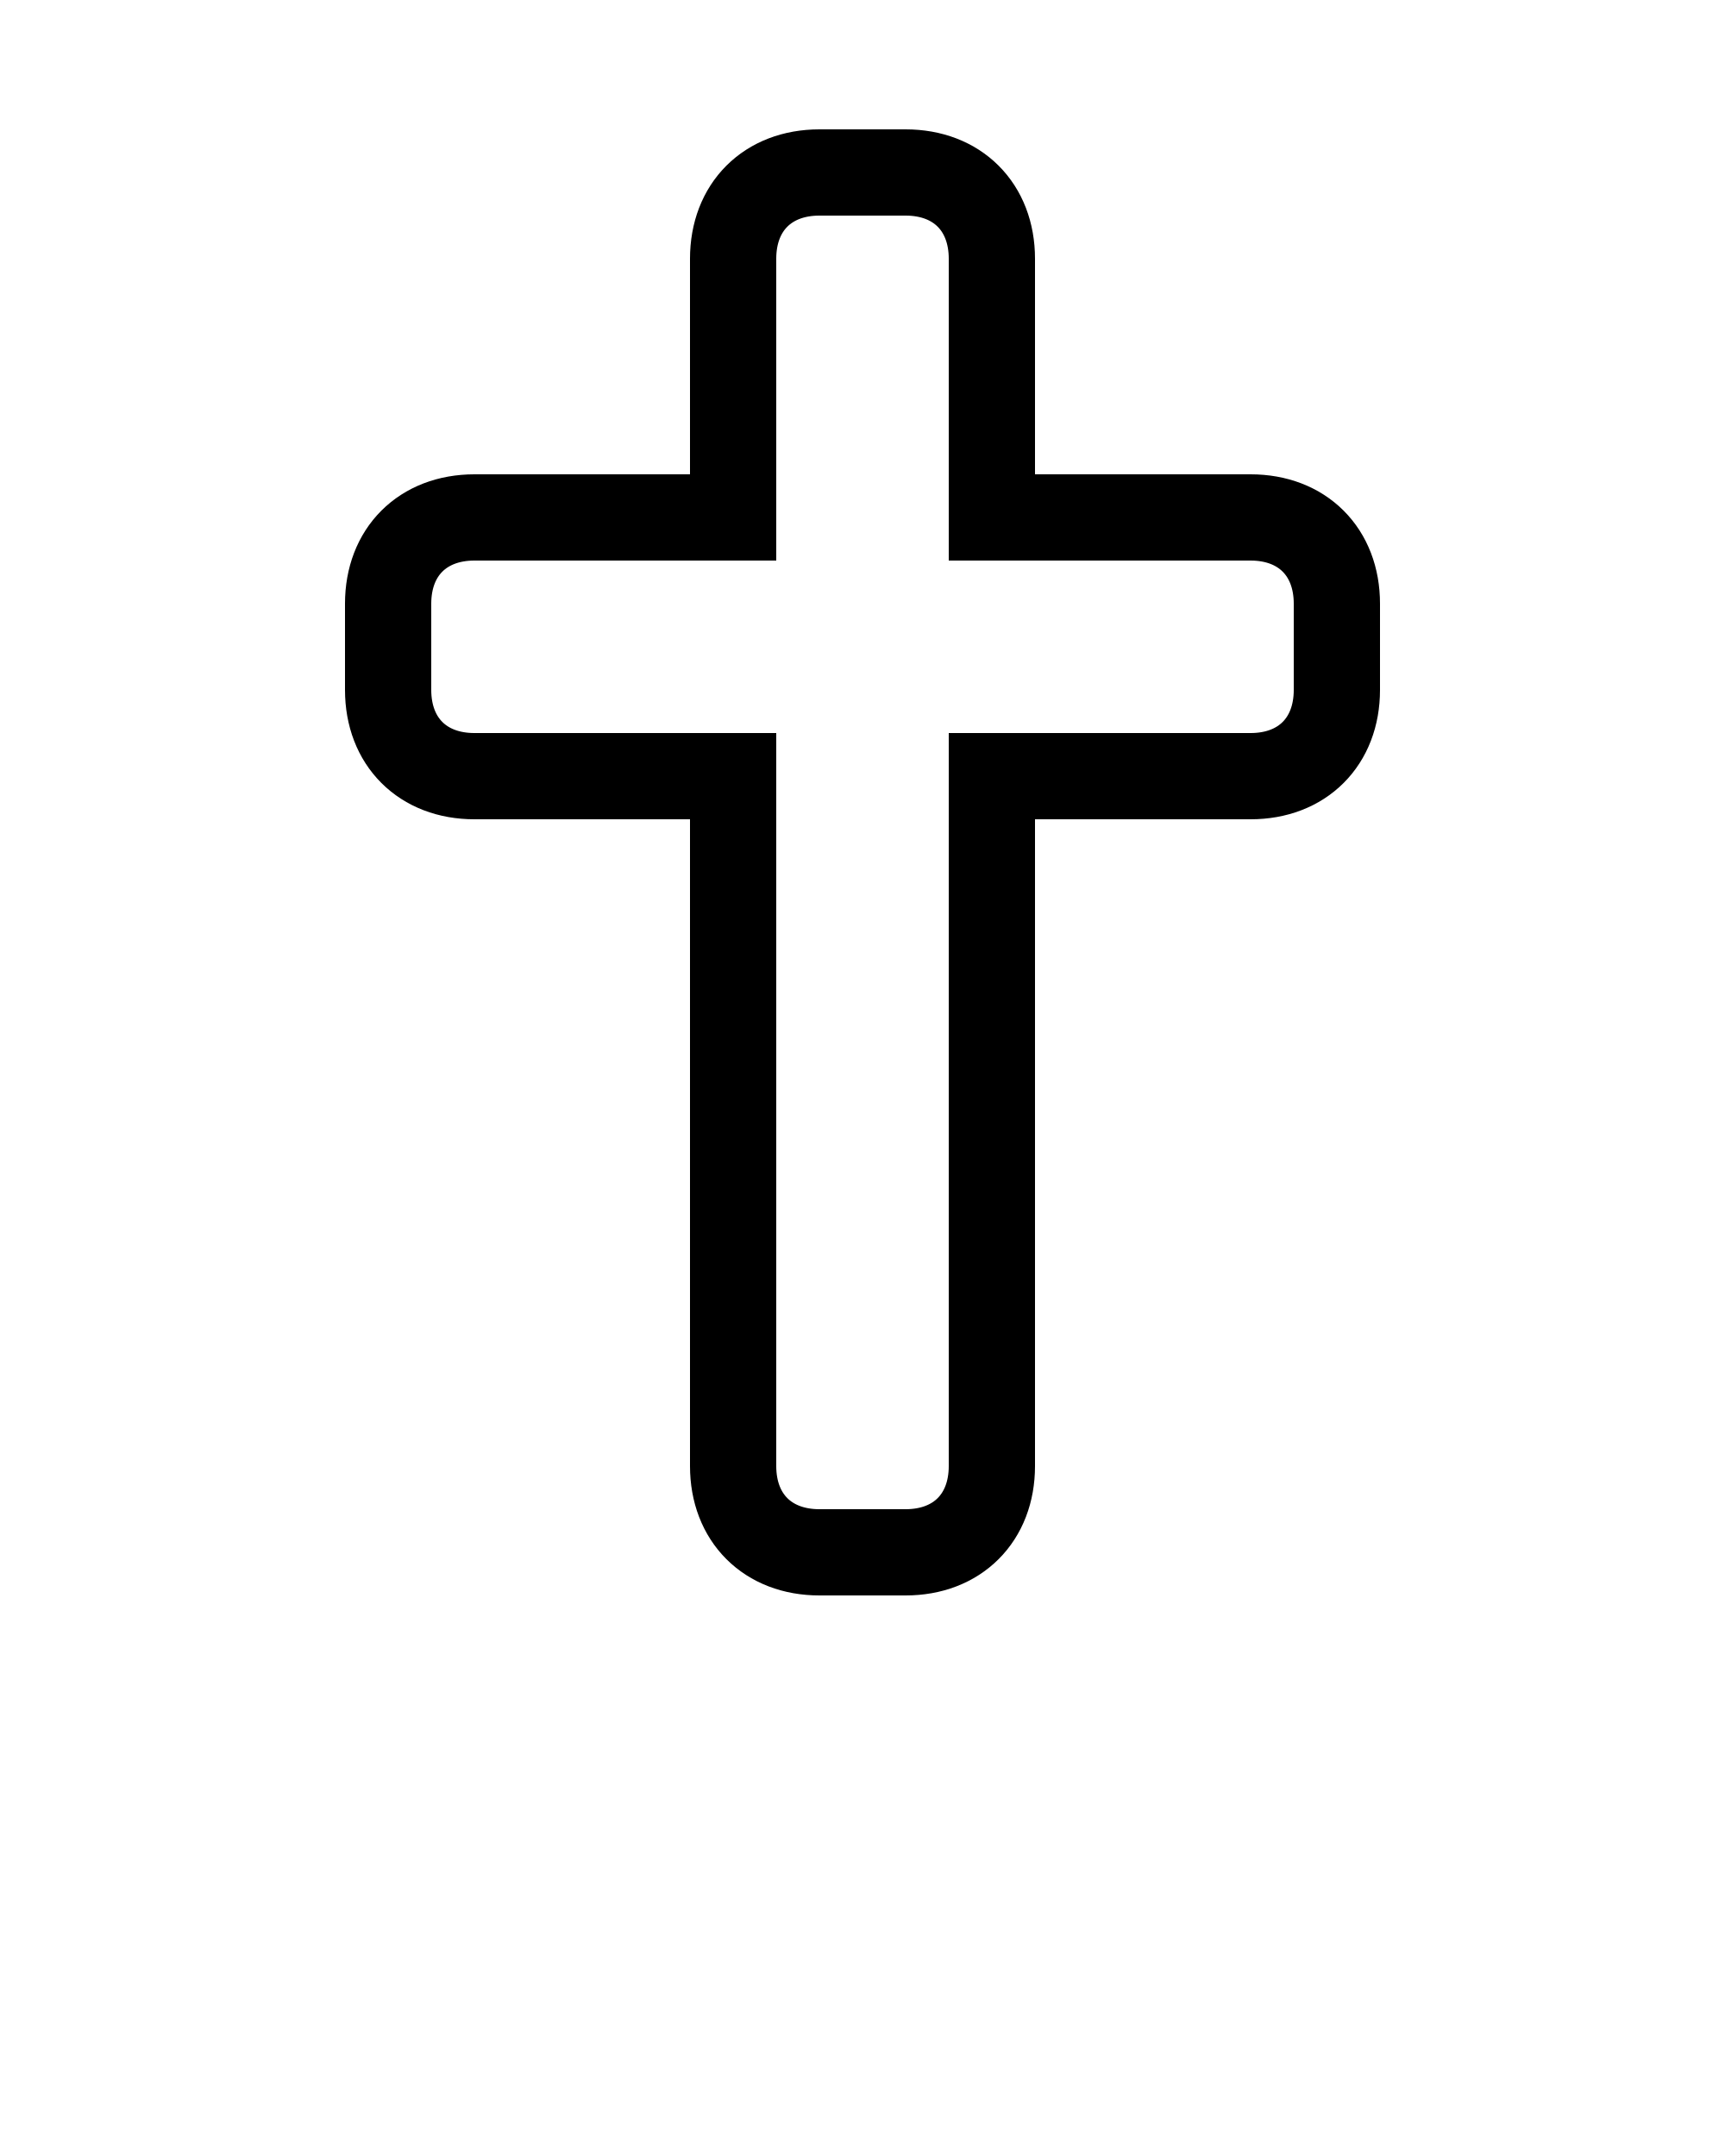
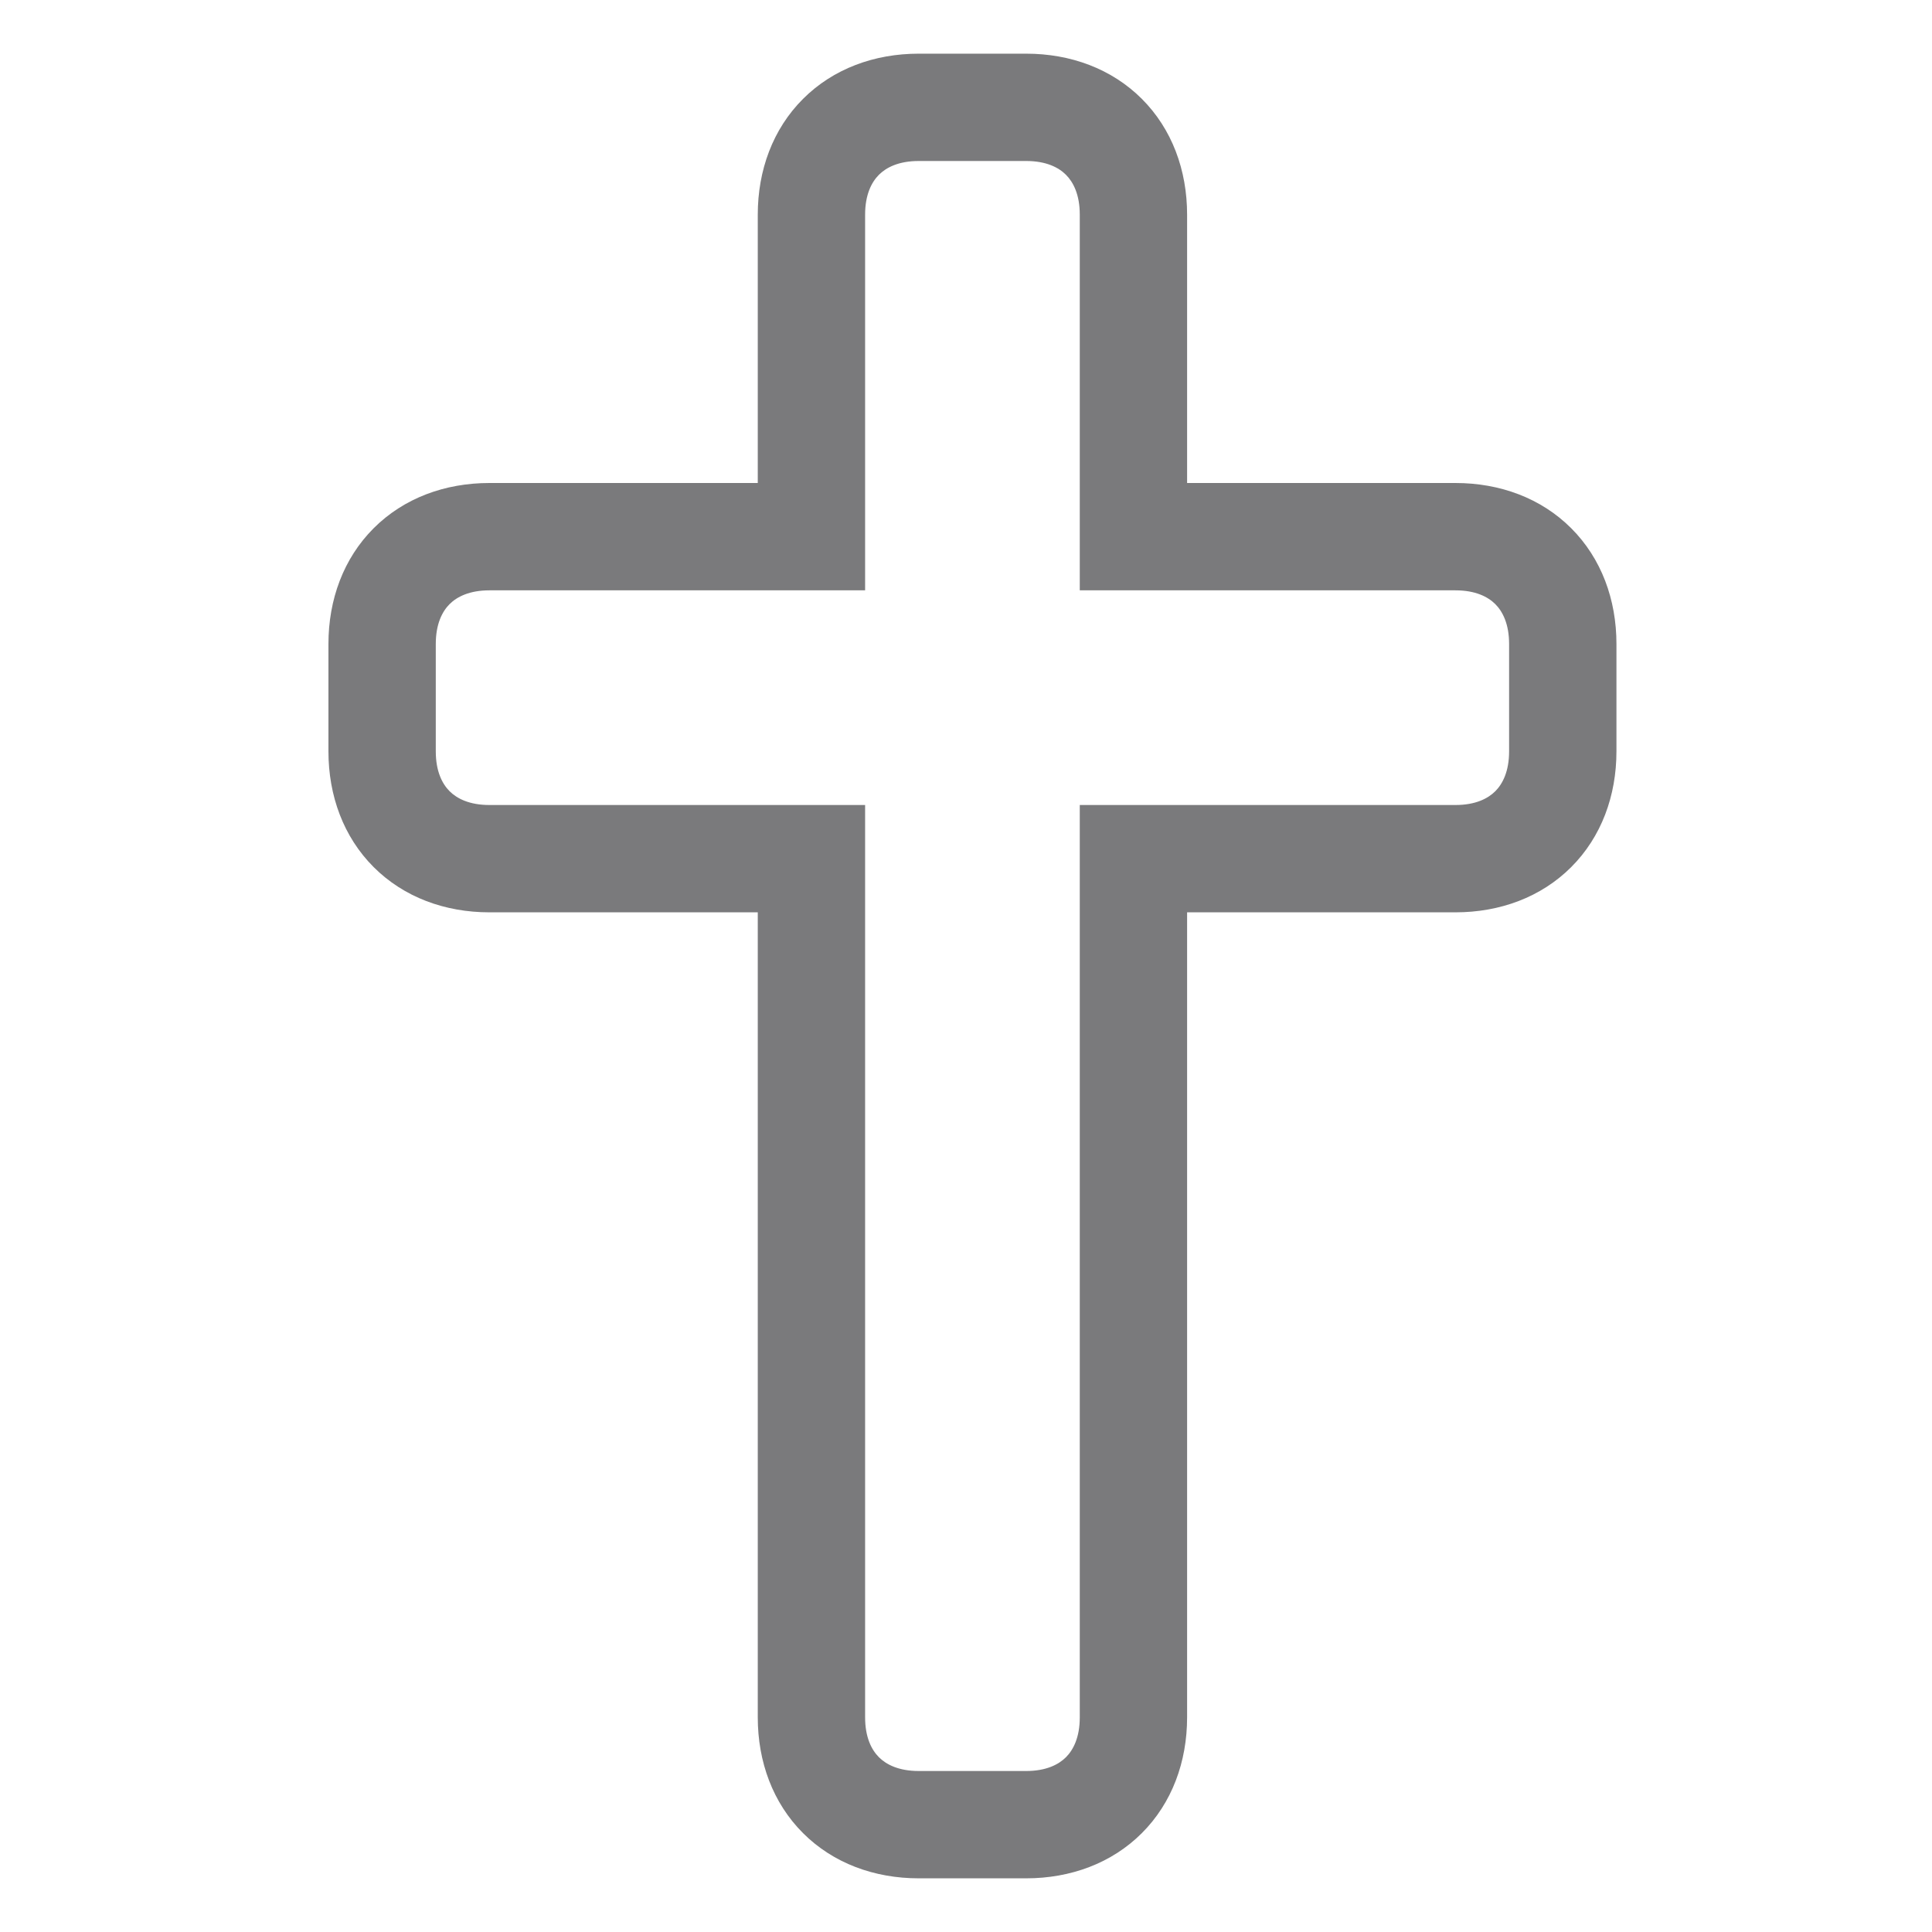
- <svg xmlns="http://www.w3.org/2000/svg" version="1.1" x="0px" y="0px" viewBox="0 0 20 25" style="enable-background:new 0 0 20 20;" xml:space="preserve">
-   <style type="text/css">
- 	.st0{fill:none;stroke:#000000;stroke-linecap:round;stroke-linejoin:round;stroke-miterlimit:10;}
- 	.st1{fill:none;stroke:#000000;stroke-miterlimit:10;}
- 	.st2{fill:#3BACD9;}
- 	.st3{fill:#85E7FB;}
- 	.st4{fill:#4C565D;}
- 	.st5{fill:#FBBB59;stroke:#000000;stroke-miterlimit:10;}
- 	.st6{fill:#969FA6;}
- 	.st7{fill:none;}
- 	.st8{fill-rule:evenodd;clip-rule:evenodd;fill:#85E7FB;}
- 	.st9{fill:#2795B7;}
- 	.st10{fill:#FBBB59;}
- 	.st11{fill:#1BB978;}
- 	.st12{fill-rule:evenodd;clip-rule:evenodd;}
- </style>
-   <path class="st1" d="M14.5,6h-3V3c0-0.6-0.4-1-1-1h-1c-0.6,0-1,0.4-1,1v3h-3c-0.6,0-1,0.4-1,1v1c0,0.6,0.4,1,1,1h3  v8c0,0.6,0.4,1,1,1h1c0.6,0,1-0.4,1-1V9h3c0.6,0,1-0.4,1-1V7C15.5,6.4,15.1,6,14.5,6z" />
-   <text x="0" y="35" fill="#000000" font-size="5px" font-weight="bold" font-family="'Helvetica Neue', Helvetica, Arial-Unicode, Arial, Sans-serif">Created by Jemis mali</text>
-   <text x="0" y="40" fill="#000000" font-size="5px" font-weight="bold" font-family="'Helvetica Neue', Helvetica, Arial-Unicode, Arial, Sans-serif">from the Noun Project</text>
+ <svg xmlns="http://www.w3.org/2000/svg" width="100" height="100" viewBox="0 0 100 100" fill="none">
+   <path fill-rule="evenodd" clip-rule="evenodd" d="M41.564 5.119C43.127 3.556 45.258 2.778 47.556 2.778H53.111C55.409 2.778 57.54 3.556 59.103 5.119C60.666 6.682 61.444 8.813 61.444 11.111V25H75.333C77.631 25 79.762 25.778 81.325 27.341C82.889 28.905 83.667 31.035 83.667 33.333V38.889C83.667 41.187 82.889 43.318 81.325 44.881C79.762 46.444 77.631 47.222 75.333 47.222H61.444V88.889C61.444 91.187 60.666 93.318 59.103 94.881C57.54 96.444 55.409 97.222 53.111 97.222H47.556C45.258 97.222 43.127 96.444 41.564 94.881C40 93.318 39.222 91.187 39.222 88.889V47.222H25.333C23.035 47.222 20.905 46.444 19.341 44.881C17.778 43.318 17 41.187 17 38.889V33.333C17 31.035 17.778 28.905 19.341 27.341C20.905 25.778 23.035 25 25.333 25H39.222V11.111C39.222 8.813 40 6.682 41.564 5.119ZM45.492 9.048C45.111 9.429 44.778 10.076 44.778 11.111V30.556H25.333C24.298 30.556 23.651 30.889 23.27 31.27C22.889 31.651 22.556 32.298 22.556 33.333V38.889C22.556 39.924 22.889 40.571 23.27 40.953C23.651 41.334 24.298 41.667 25.333 41.667H44.778V88.889C44.778 89.924 45.111 90.571 45.492 90.953C45.873 91.334 46.52 91.667 47.556 91.667H53.111C54.147 91.667 54.794 91.334 55.175 90.953C55.556 90.571 55.889 89.924 55.889 88.889V41.667H75.333C76.369 41.667 77.016 41.334 77.397 40.953C77.778 40.571 78.111 39.924 78.111 38.889V33.333C78.111 32.298 77.778 31.651 77.397 31.27C77.016 30.889 76.369 30.556 75.333 30.556H55.889V11.111C55.889 10.076 55.556 9.429 55.175 9.048C54.794 8.666 54.147 8.333 53.111 8.333H47.556C46.52 8.333 45.873 8.666 45.492 9.048Z" fill="#7A7A7C" />
</svg>
